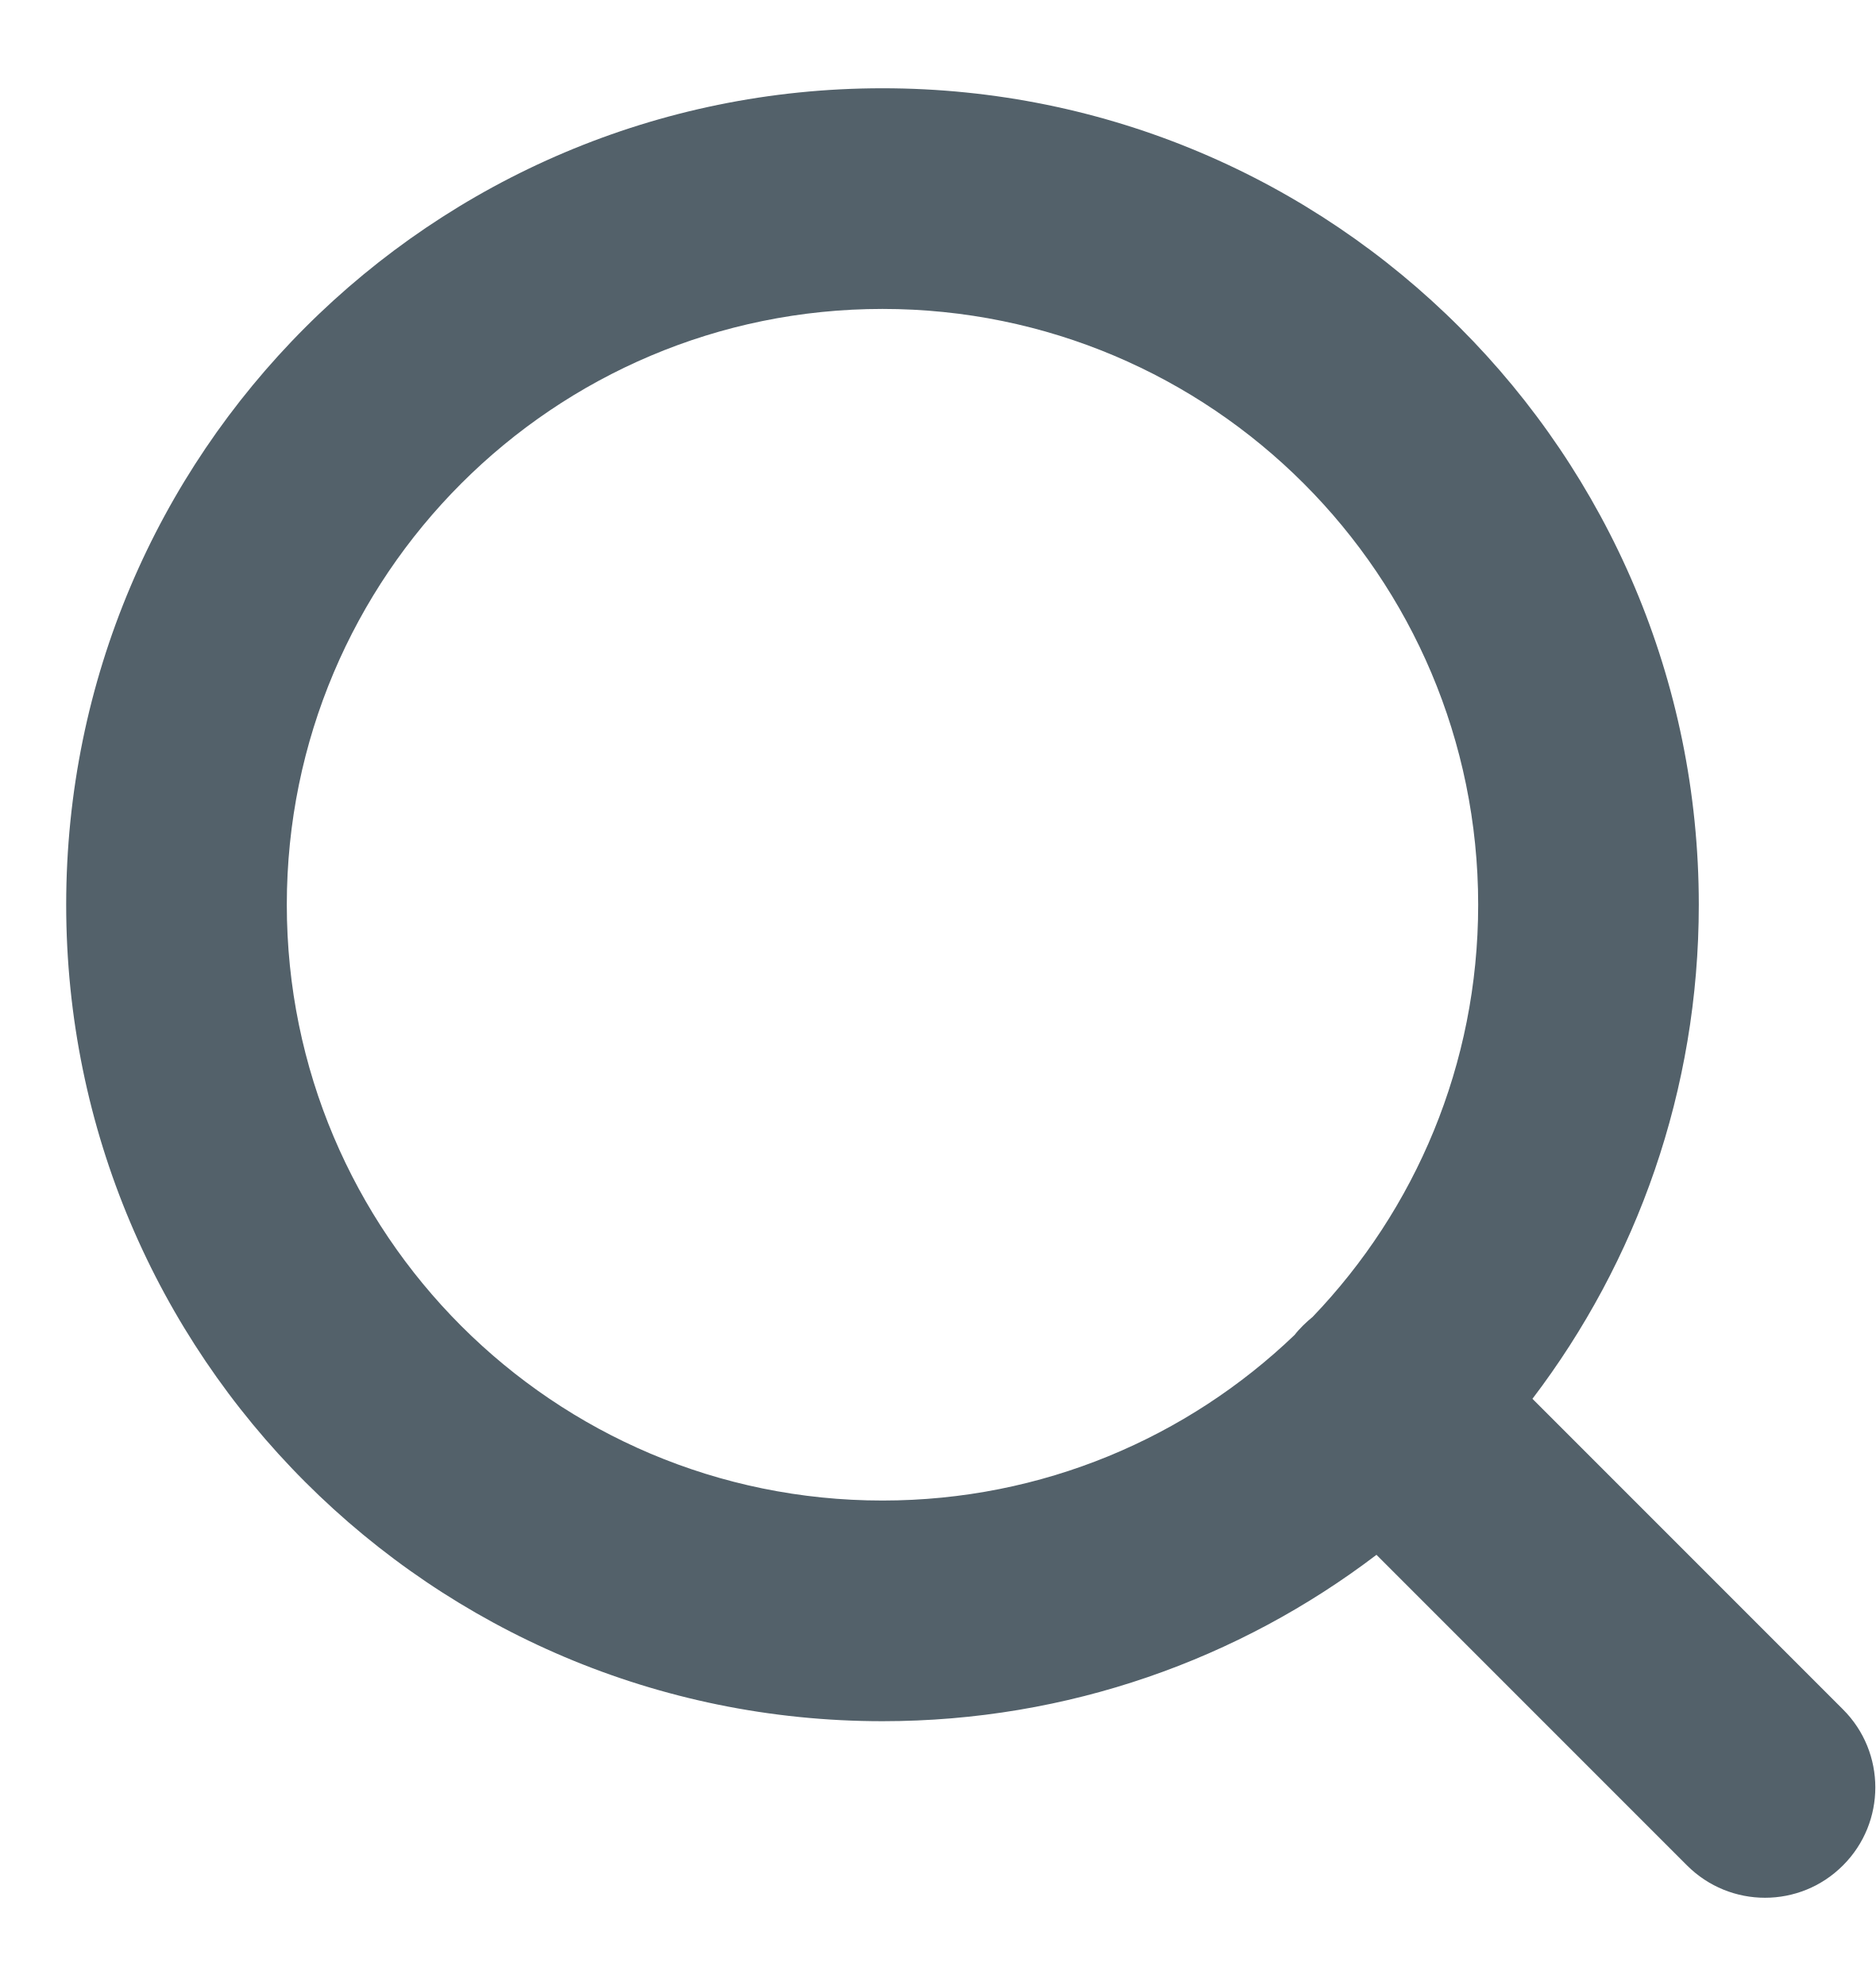
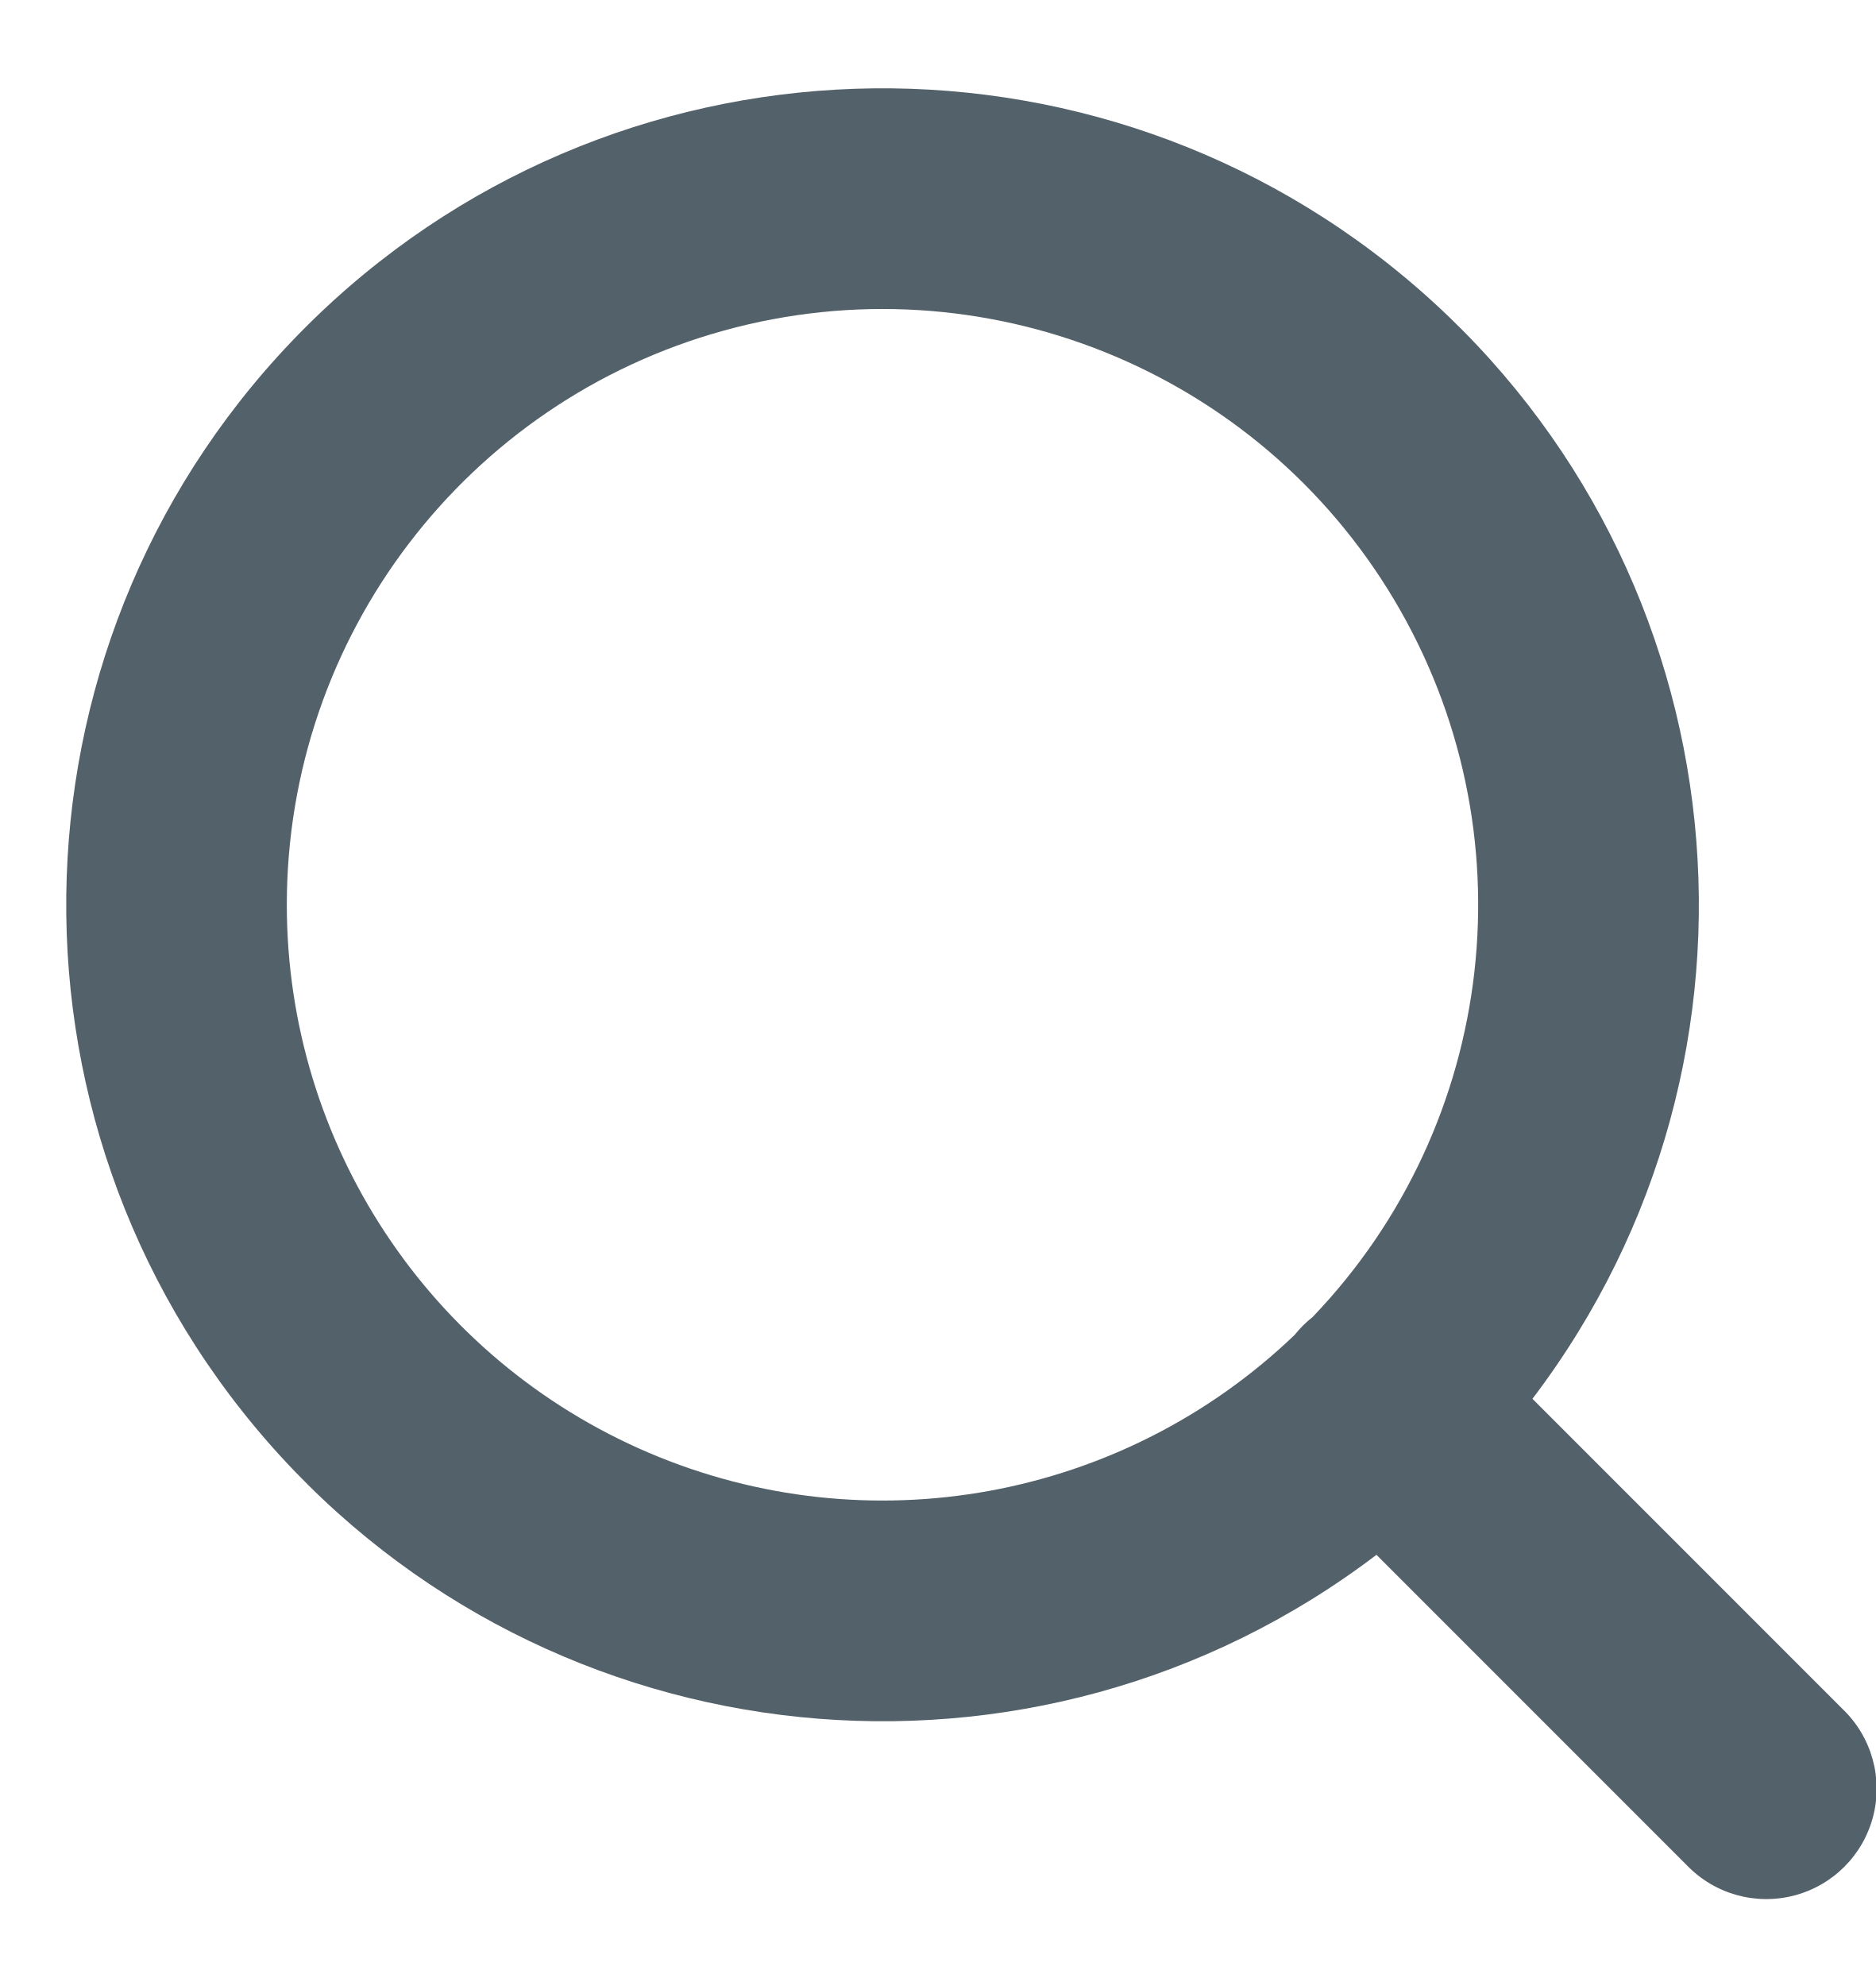
- <svg xmlns="http://www.w3.org/2000/svg" width="17" height="18" viewBox="0 0 17 18" fill="none">
-   <path fill-rule="evenodd" clip-rule="evenodd" d="M2.6 8.2C2.6 5.218 5.018 2.8 8 2.8C10.982 2.8 13.4 5.218 13.4 8.2C13.4 9.65 12.829 10.966 11.899 11.936C11.87 11.96 11.841 11.985 11.813 12.013C11.785 12.041 11.759 12.069 11.736 12.099C10.766 13.029 9.45 13.6 8 13.6C5.018 13.6 2.6 11.182 2.6 8.2ZM12.478 14.092C11.235 15.038 9.683 15.6 8 15.6C3.913 15.6 0.6 12.287 0.6 8.2C0.6 4.113 3.913 0.8 8 0.8C12.087 0.8 15.4 4.113 15.4 8.2C15.4 9.883 14.838 11.435 13.892 12.678L16.707 15.493C17.098 15.883 17.098 16.517 16.707 16.907C16.317 17.298 15.684 17.298 15.293 16.907L12.478 14.092Z" fill="#53616A" />
+ <svg xmlns="http://www.w3.org/2000/svg" width="17" height="18" fill="none">
+   <path fill-rule="evenodd" clip-rule="evenodd" d="M2.6 8.2a5.4 5.4 0 119.3 3.736 1.007 1.007 0 00-.164.163A5.4 5.4 0 012.6 8.2zm9.878 5.892a7.4 7.4 0 111.414-1.414l2.815 2.815a1 1 0 11-1.414 1.414l-2.815-2.815z" fill="#53616A" />
</svg>
